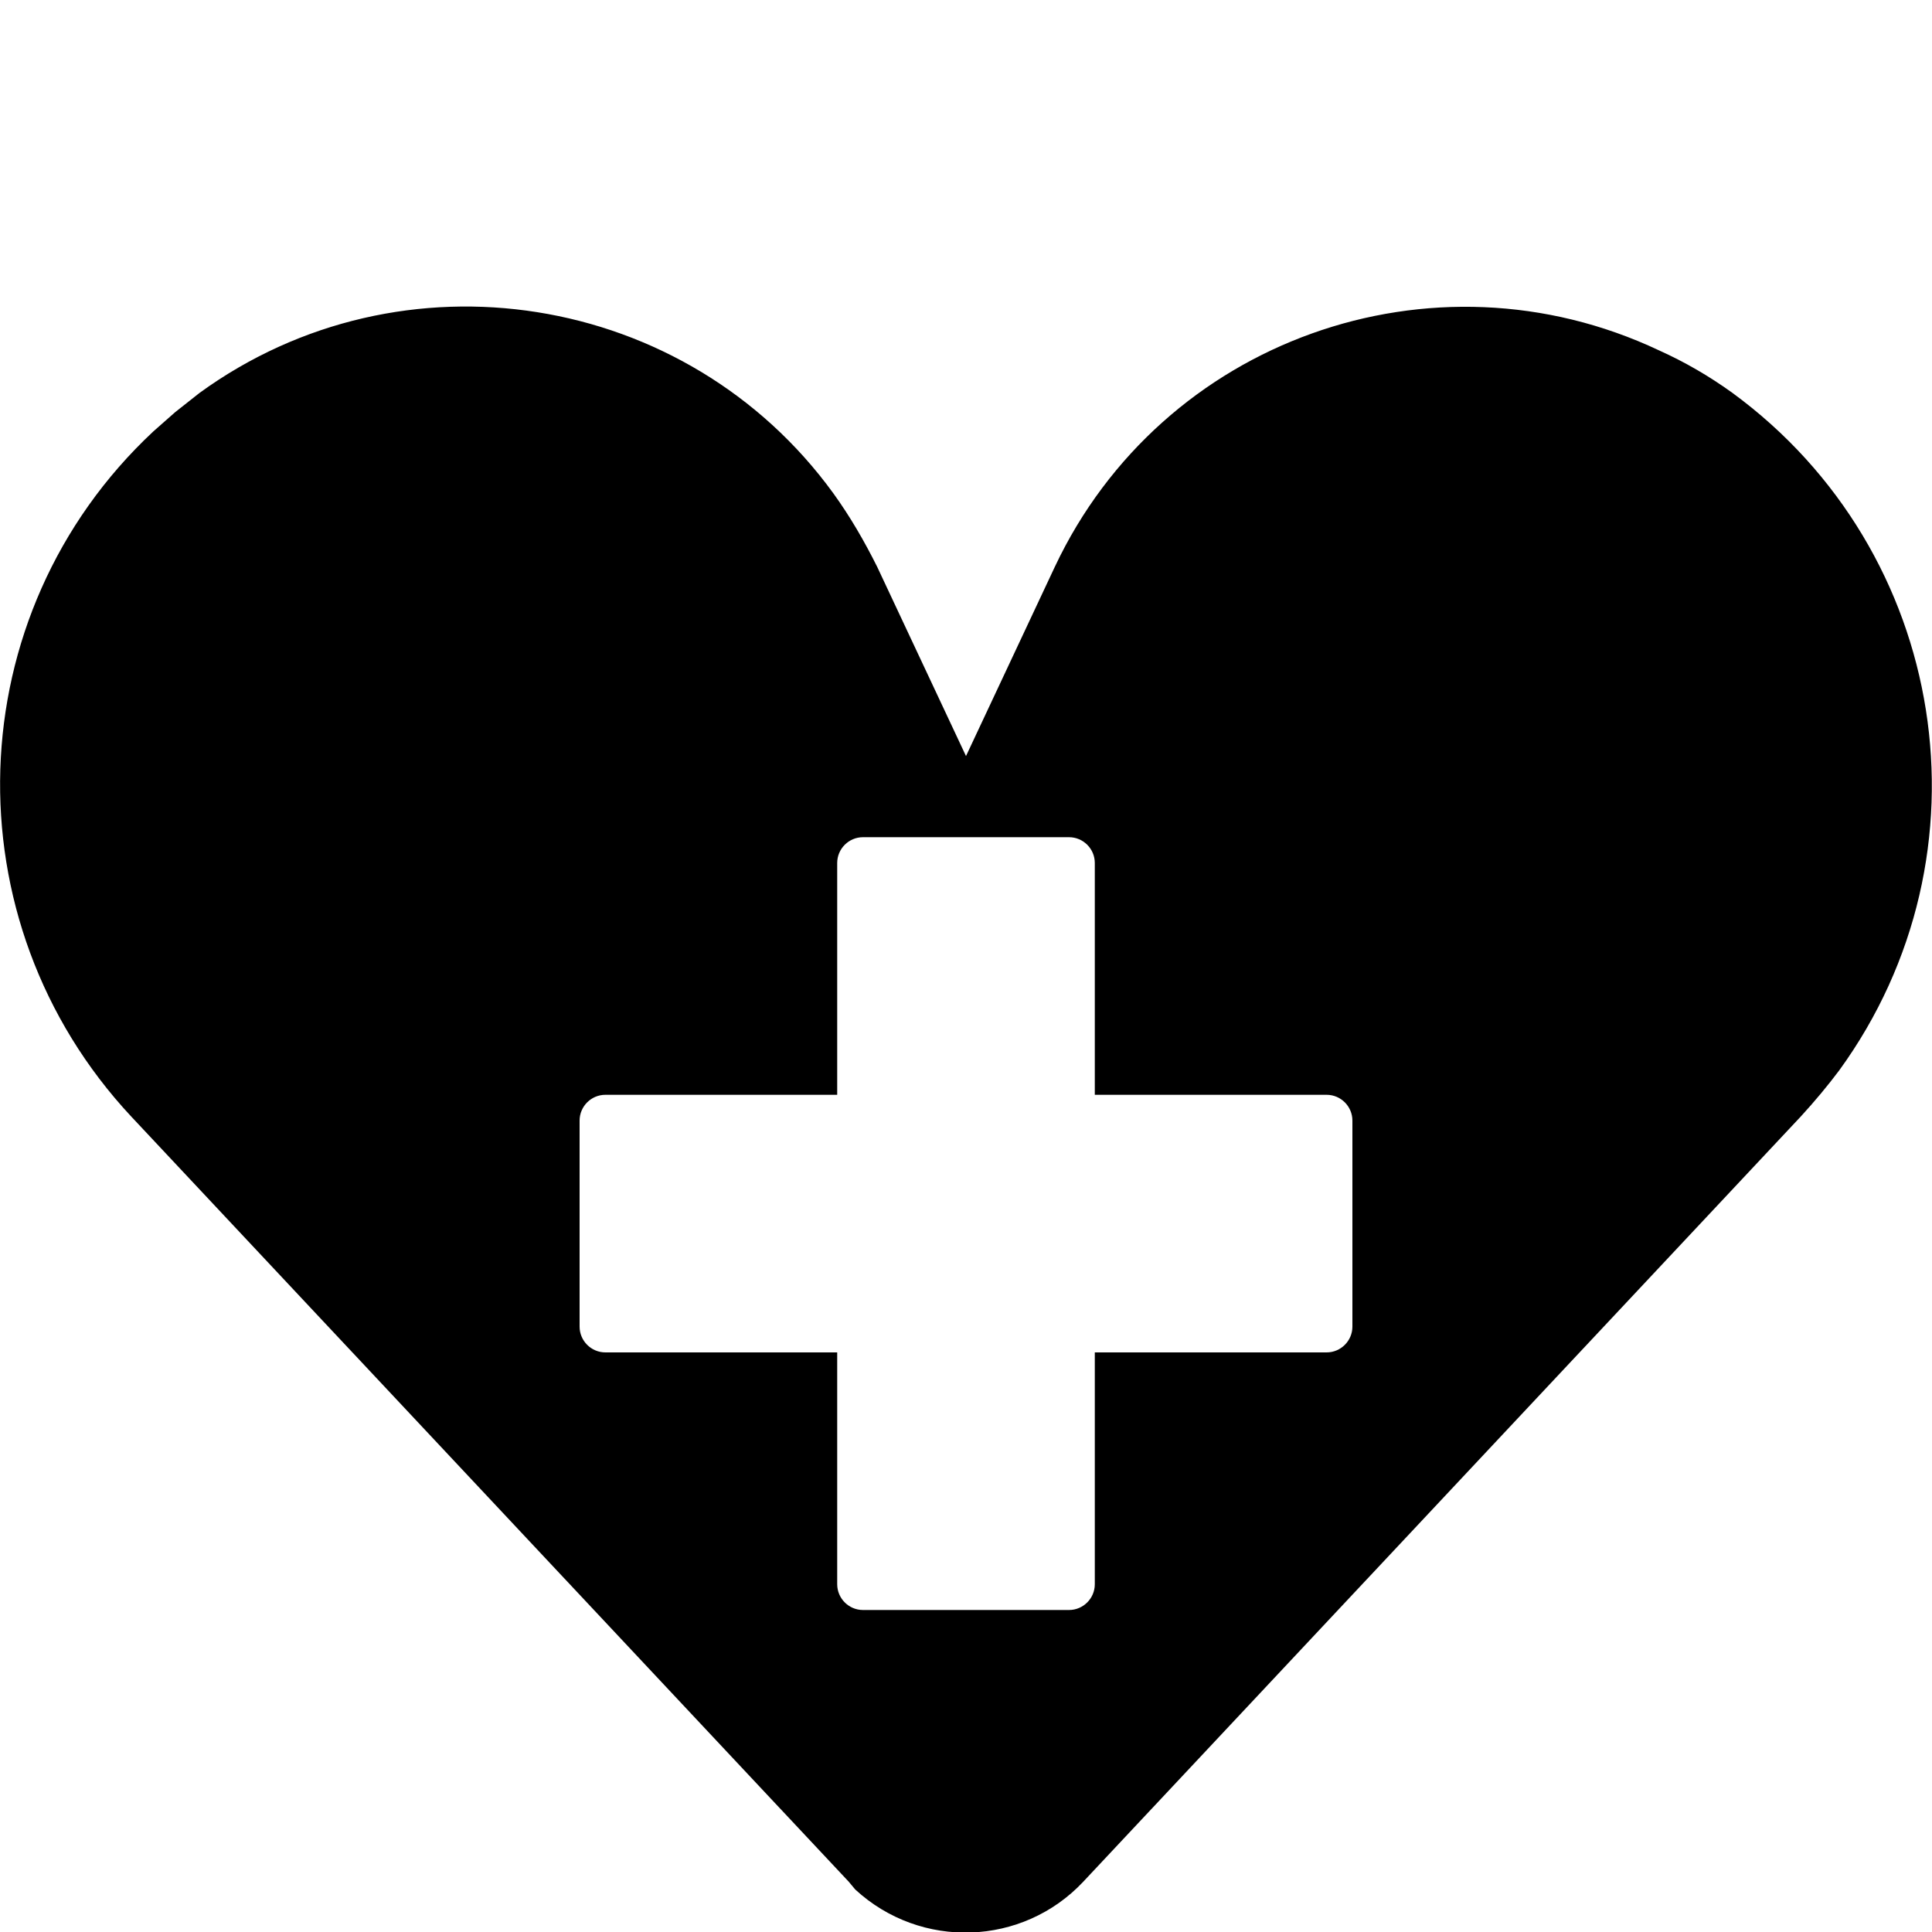
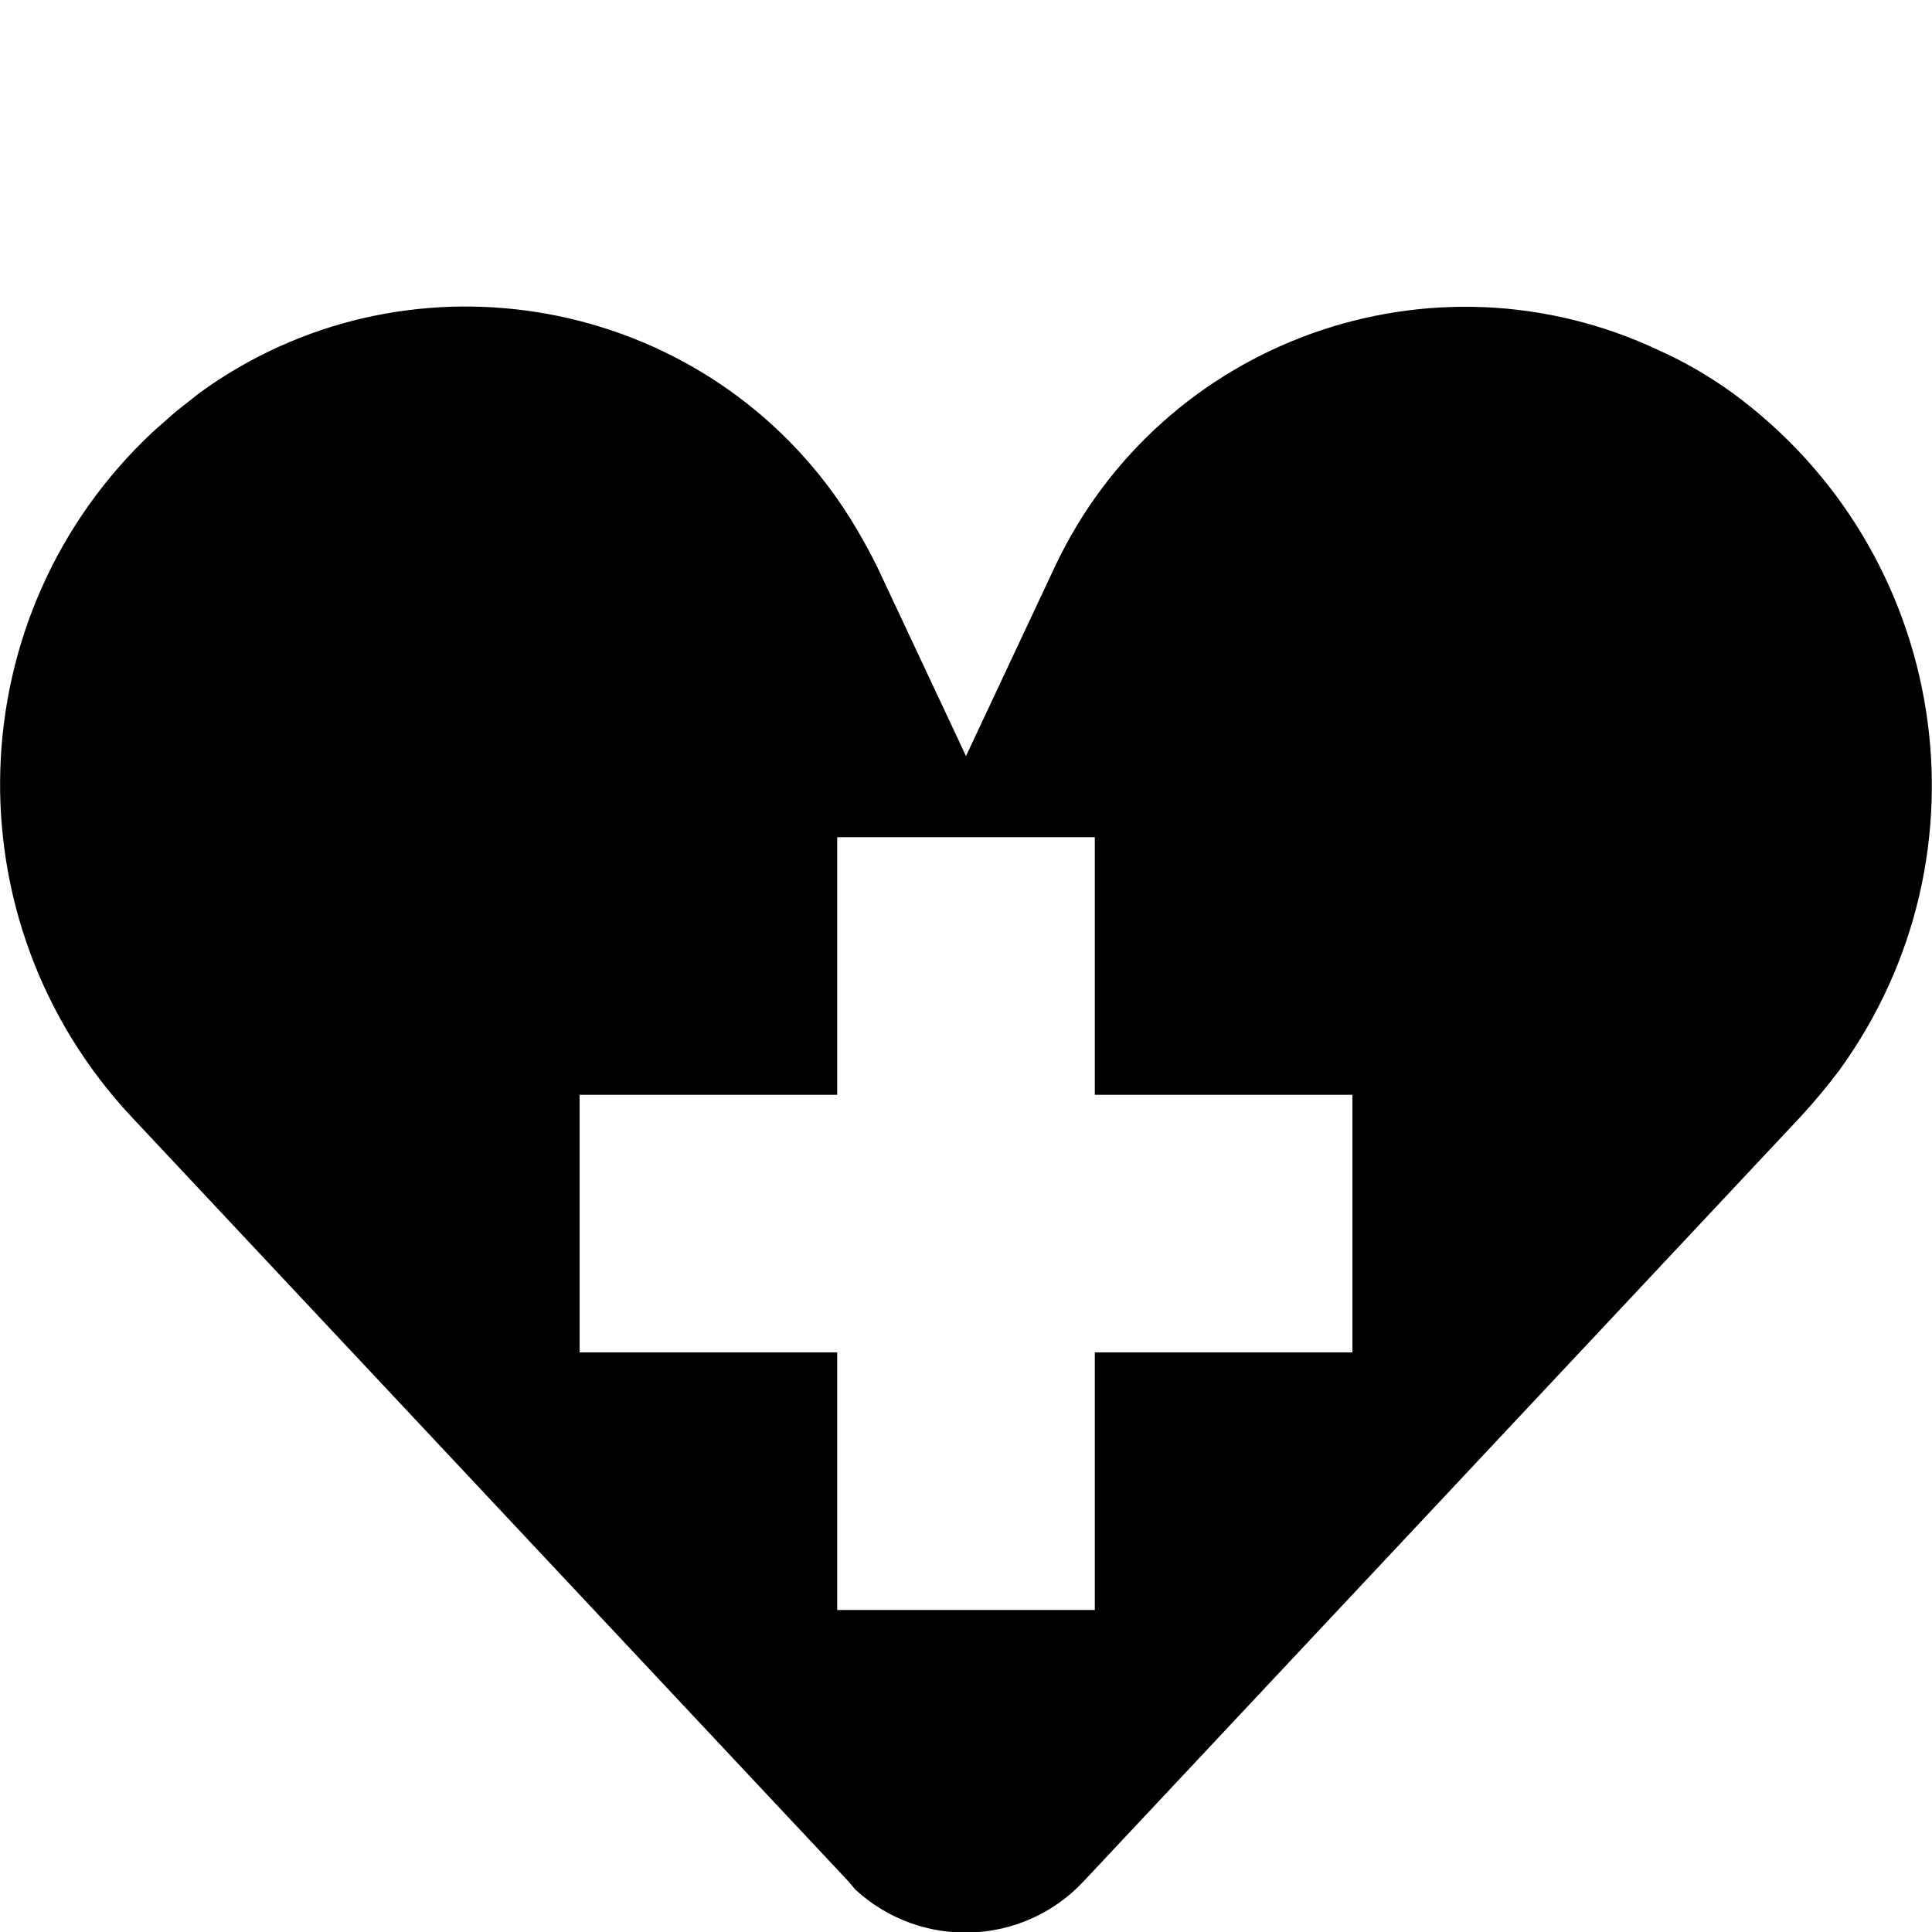
<svg xmlns="http://www.w3.org/2000/svg" viewBox="0 0 15 15">
-   <path d="M6.47 3.83C6.6 4.01 6.71 4.2 6.81 4.4L7.5 5.87L8.19 4.4C9.02 2.64 11.12 1.89 12.88 2.72C13.08 2.81 13.27 2.92 13.45 3.05C15.13 4.28 15.5 6.63 14.28 8.31C14.19 8.43 14.09 8.55 13.98 8.67L8.41 14.61C7.94 15.11 7.15 15.14 6.64 14.67L6.59 14.61L1.02 8.67C-0.4 7.15 -0.33 4.77 1.19 3.35L1.36 3.2L1.55 3.05C3.12 1.91 5.33 2.26 6.47 3.83ZM8.3 6.5L6.7 6.5C6.59 6.5 6.5 6.59 6.5 6.7L6.5 8.5L4.7 8.5C4.59 8.5 4.5 8.59 4.5 8.7L4.5 10.3C4.5 10.41 4.59 10.5 4.7 10.5L6.5 10.5L6.5 12.3C6.5 12.41 6.59 12.5 6.7 12.5L8.3 12.5C8.41 12.5 8.5 12.41 8.5 12.3L8.5 10.5L10.3 10.5C10.41 10.5 10.5 10.41 10.5 10.3L10.5 8.7C10.5 8.59 10.41 8.5 10.3 8.5L8.5 8.5L8.5 6.7C8.5 6.59 8.41 6.5 8.3 6.5Z" />
+   <path d="M6.47 3.83C6.6 4.01 6.71 4.2 6.81 4.4L7.5 5.87L8.19 4.4C9.02 2.64 11.12 1.89 12.88 2.72C13.08 2.81 13.27 2.92 13.45 3.05C15.13 4.28 15.5 6.63 14.28 8.31C14.19 8.43 14.09 8.55 13.98 8.67L8.41 14.61C7.94 15.11 7.15 15.14 6.64 14.67L6.59 14.61L1.02 8.67C-0.4 7.15 -0.33 4.77 1.19 3.35L1.36 3.2L1.55 3.05C3.12 1.91 5.33 2.26 6.47 3.83ZM8.5 6.5L6.5 6.5L6.5 8.5L4.5 8.5L4.5 10.5L6.5 10.5L6.5 12.5L8.5 12.5L8.5 10.5L10.5 10.5L10.5 8.5L8.5 8.5L8.5 6.5Z" />
</svg>
